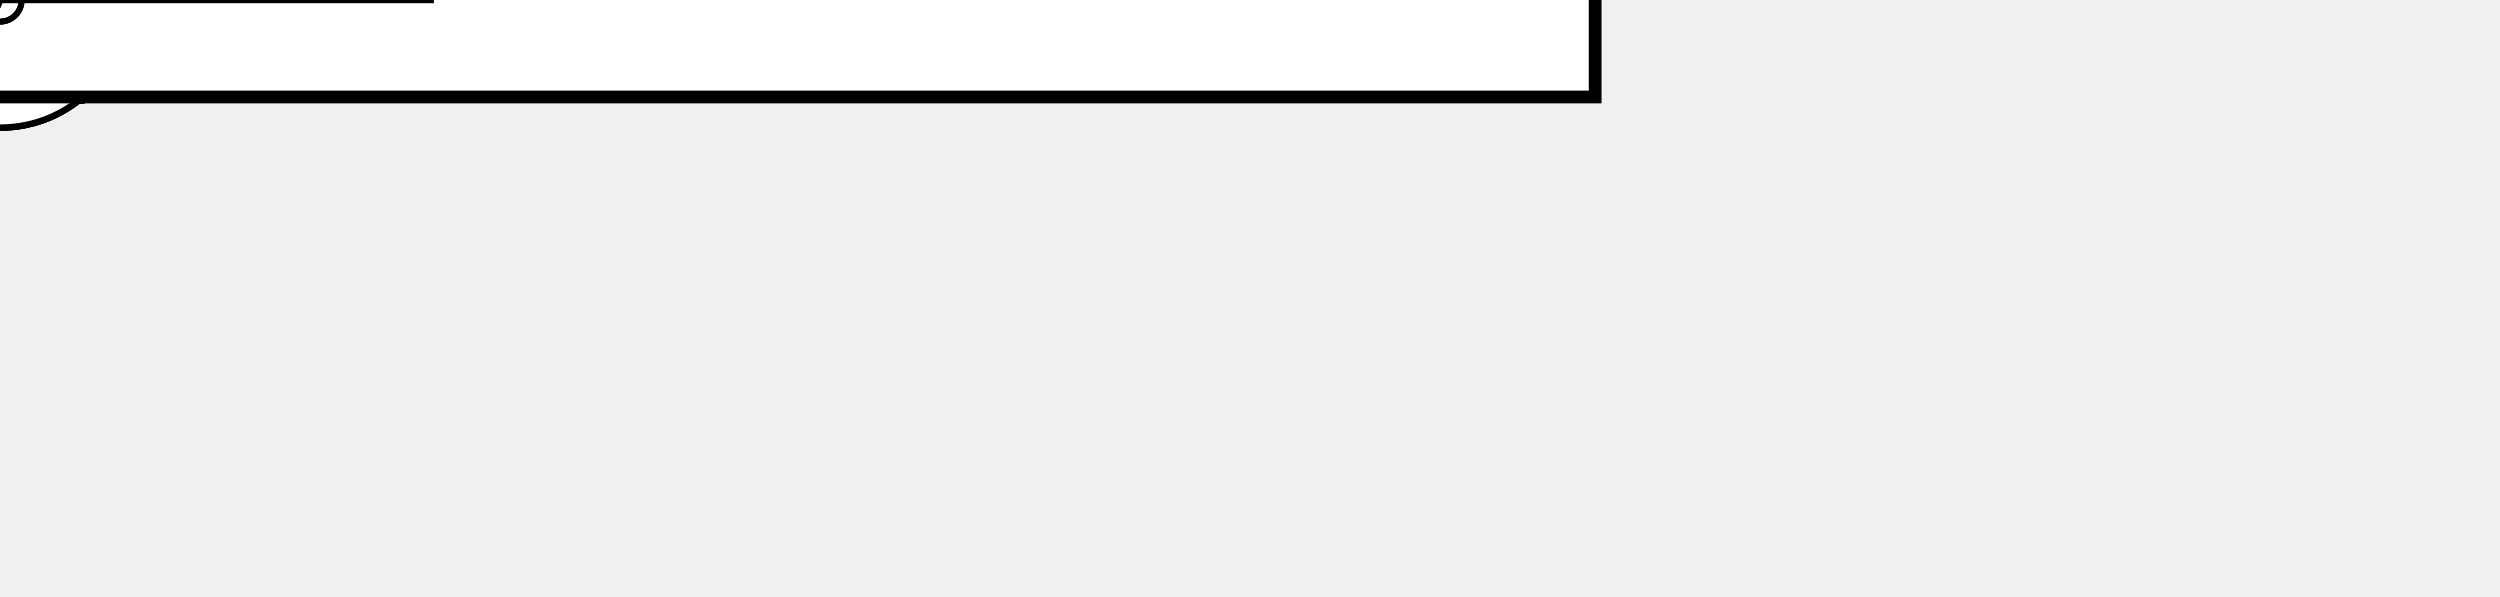
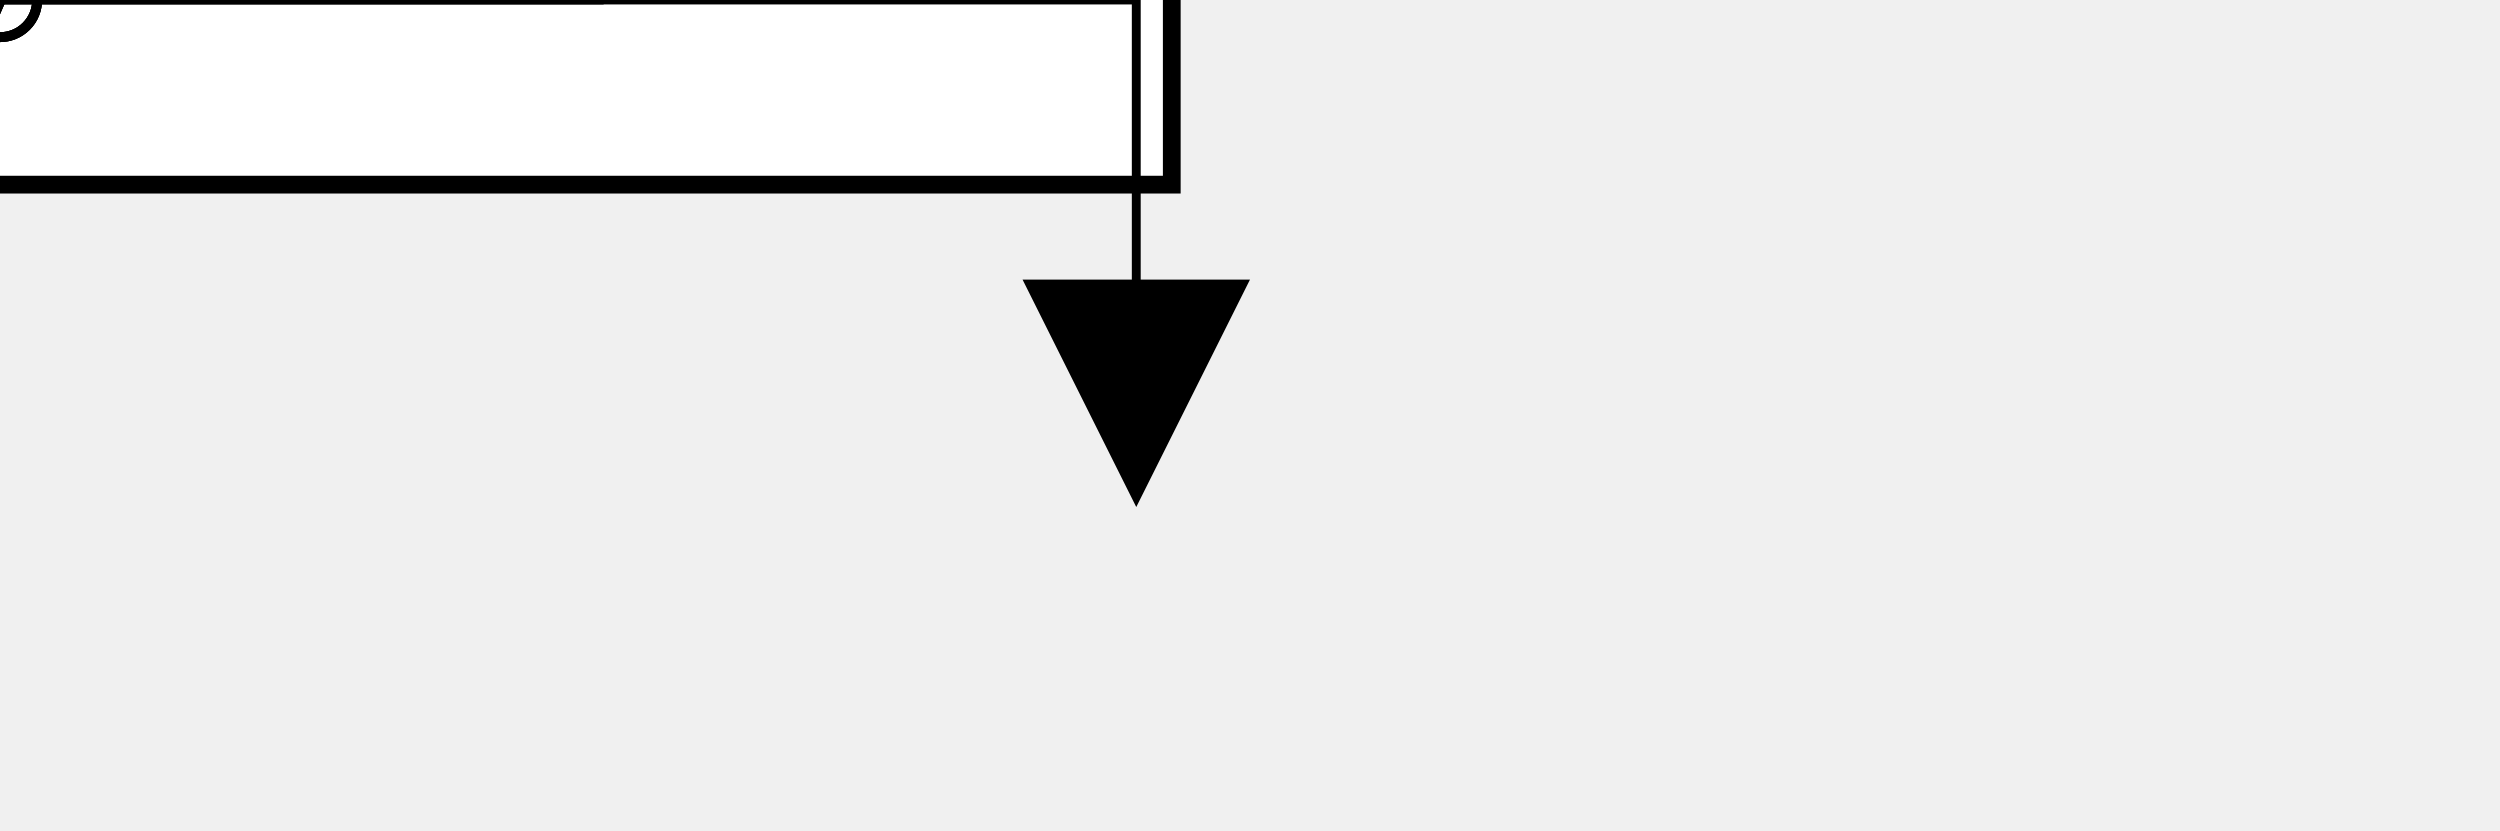
<svg xmlns="http://www.w3.org/2000/svg" baseProfile="full" version="1.1">
  <g id="rectangle-tag">
    <rect x="-6" y="-2.5" width="12" height="5" fill="white" stroke="black" style="stroke-width: 0.25;" />
  </g>
  <g id="triangle-tag">
    <path style="fill: white; stroke: black; stroke-width: 0.25;" d="M 3.1409425e-7,-7.107 5.765,2.878 l -11.53,-6e-7 z" />
  </g>
  <g id="hexagon-tag">
    <path style="fill: white; stroke: black; stroke-width: 0.25;" d="m 0.016,-6.058 5.234,3.837 -2.031,6.163 c 0,0 -6.489,-0.027 -6.489,-0.027 l -1.979,-6.18 5.266,-3.792" />
  </g>
  <g id="capsule-tag">
    <rect x="-6" y="-2.5" width="12" height="5" rx="2.5" ry="2.5" fill="white" stroke="black" style="stroke-width: 0.25;" />
  </g>
  <g id="circle-tag">
    <circle r="5" fill="white" stroke="black" style="stroke-width: 0.25;" />
  </g>
  <g id="door-tag">
    <circle r="5" fill="white" stroke="black" style="stroke-width: 0.25;" />
    <text y="-1.75" class="regular" text-anchor="middle" dominant-baseline="middle" data-type="text-template" />
    <line x1="-5" x2="5" style="stroke: black; stroke-width: 0.25;" />
    <text y="2.5" class="regular" text-anchor="middle" dominant-baseline="middle" data-type="text-template" />
  </g>
  <g id="window-tag">
    <path style="fill: white; stroke: black; stroke-width: 0.25;" d="m 0.016,-6.058 5.234,3.837 -2.031,6.163 c 0,0 -6.489,-0.027 -6.489,-0.027 l -1.979,-6.18 5.266,-3.792" />
  </g>
  <g id="space-tag">
    <text font-size="5.78px" text-anchor="left" dominant-baseline="middle" data-type="text-template" />
    <text y="3.5" class="small" text-anchor="left" dominant-baseline="middle" data-type="text-template" />
    <text y="7" class="small" text-anchor="left" dominant-baseline="middle" data-type="text-template" />
  </g>
  <g id="spot-elevation">
    <path style="fill: white; stroke: black; stroke-width: 0.5;" d="M 0,-2 0,2 M -2,0 2,0" />
  </g>
  <g id="elevation-arrow">
    <path style="fill: black;" d="M -7.071 0 0 -7.071 7.071 0" />
  </g>
  <g id="elevation-tag">
    <circle r="5" fill="white" stroke="black" style="stroke-width: 0.25;" />
    <line x1="-5" y1="0" x2="5" y2="0" style="stroke: black; stroke-width: 0.25;" />
  </g>
  <g id="section-arrow">
    <path style="fill: black;" d="M -3 0 L 0 -4 L 3 0" />
  </g>
  <g id="setout-tag">
    <circle fill="white" stroke="black" r="2.5" style="stroke-width: 0.5" />
    <path d="M 0 0 L -2.5 0 A 2.5 2.5 0 0 1 0 -2.5 Z" fill="black" />
    <path d="M 0 0 L 2.5 0 A 2.5 2.5 0 0 1 0 2.5 Z" fill="black" />
    <text x="3" y="-8" class="small" text-anchor="start" dominant-baseline="auto" data-type="text-template" />
    <text x="3" y="-4" class="regular" text-anchor="start" dominant-baseline="auto" data-type="text-template" />
  </g>
  <g id="setout-point">
    <circle fill="white" stroke="black" r="2.5" style="stroke-width: 0.5" />
    <path d="M 0 0 L -2.5 0 A 2.5 2.5 0 0 1 0 -2.5 Z" fill="black" />
    <path d="M 0 0 L 2.5 0 A 2.5 2.5 0 0 1 0 2.5 Z" fill="black" />
  </g>
  <g id="control-point">
    <path style="fill: white; stroke: black; stroke-width: 0.5;" d="M 2.286,1.48 H -1.0000316e-7 -2.286 L -1.143,-0.5 -1.0000316e-7,-2.48 1.143,-0.5 Z" />
    <circle r="0.5" fill="black" stroke="black" style="stroke-width: 0.25;" />
  </g>
  <g id="traverse-point">
    <path style="fill: white; stroke: black; stroke-width: 0.5;" d="M -2,-2 2,2 M -2,2 2,-2" />
  </g>
  <g id="dot">
    <circle r="1" fill="black" stroke="black" style="stroke-width: 0.25;" />
  </g>
  <g id="g10" transform="translate(-5.5, 2.6) scale(-0.01, 0.01) rotate(180)">
    <path d="M 0,0 V 526.43 H 1133.86 V 0 H 0" style="fill:#00a650;fill-opacity:1;fill-rule:nonzero;stroke:none" id="path12" />
    <path d="M 650.906,77.981 786.453,211.008 H 677.859 V 430.012 H 623.953 V 211.008 H 513.805 L 650.906,77.981" style="fill:#ffffff;fill-opacity:1;fill-rule:nonzero;stroke:none" id="path14" />
    <path d="M 1076.02,78.84 V 433.82 H 872.656 V 78.84 h 203.364" style="fill:#ffffff;fill-opacity:1;fill-rule:nonzero;stroke:none" id="path16" />
    <path d="m 355.508,117.063 v 72.617 l -75.203,75.199 21.879,21.875 46.015,-46.012 c 5.016,-5.019 13.141,-5.019 18.156,0 l 12.102,12.102 c 5.012,5.008 5.012,13.133 0,18.148 l -46.019,46.02 32.406,32.406 v 11.613 c 5.609,-2.222 11.715,-3.457 18.117,-3.457 27.176,0 49.203,22.031 49.203,49.203 0,27.18 -22.027,49.203 -49.203,49.203 -27.18,0 -49.211,-22.023 -49.211,-49.203 0,-4.711 0.68,-9.265 1.918,-13.578 H 197.297 l -59.332,-59.336 c -5.012,-5.011 -5.012,-13.14 0,-18.156 l 12.101,-12.098 c 5.016,-5.011 13.141,-5.011 18.157,0 l 46.797,46.797 h 34.582 L 144.488,245.293 H 70.68 c -7.09,0 -12.836,-5.75 -12.836,-12.84 v -25.668 c 0,-7.097 5.746,-12.84 12.836,-12.84 H 209.371 L 244,228.574 304.16,168.41 V 83.281 c 0,-7.09 5.746,-12.832 12.844,-12.832 h 25.668 c 7.09,0 12.836,5.742 12.836,12.832 v 33.782" style="fill:#ffffff;fill-opacity:1;fill-rule:nonzero;stroke:none" id="path18" />
  </g>
  <g id="c1" transform="translate(-7.15,-9.1) scale(0.06)">
    <path style="fill:#000000;stroke:#000000;stroke-width:4;stroke-dasharray:none;stroke-opacity:1" d="M 78.47,152.873 H 161.033 Z" id="path1" />
    <path style="fill:#000000;stroke:#000000;stroke-width:4;stroke-dasharray:none;stroke-opacity:1" d="m 90.317,182.034 58.508,-58.254 z" id="path1-8" />
    <path style="fill:#000000;stroke:#000000;stroke-width:4;stroke-dasharray:none;stroke-opacity:1" d="m 120.333,194.67 -0.822,-82.56 z" id="path1-0" />
    <path style="fill:#000000;stroke:#000000;stroke-width:4;stroke-dasharray:none;stroke-opacity:1" d="M 149.375,182.533 90.541,124.608 Z" id="path1-8-0" />
    <circle style="fill:none;stroke:#000000;stroke-width:4;stroke-dasharray:none;stroke-opacity:1" id="path2" cx="119.906" cy="153.381" r="41.451" />
  </g>
  <g id="hwa" transform=" translate(-7.15,-9.1) scale(0.06)">
    <path style="fill:#000000;stroke:#000000;stroke-width:4;stroke-dasharray:none;stroke-opacity:1" d="M 78.47,152.873 H 161.033 Z" id="path1" />
    <path style="fill:#000000;stroke:#000000;stroke-width:4;stroke-dasharray:none;stroke-opacity:1" d="m 120.333,194.67 -0.822,-82.56 z" id="path1-0" />
    <circle style="fill:none;stroke:#000000;stroke-width:4;stroke-dasharray:none;stroke-opacity:1" id="path2" cx="119.906" cy="153.381" r="20.451" />
  </g>
  <g id="son_uit" transform="translate(2, -4) scale(1.5)">
    <path d="M0 0H4ZL2 4 4 0H0" style="fill:#000000;fill-rule:nonzero;stroke:#000000; stroke-width:0.25;" id="path1" />
    <path d="M0 0H2ZL2 4V0" style="fill:#ffffff;fill-rule:nonzero;stroke:#000000; stroke-width:0.25;" id="path2" />
  </g>
  <g id="son_nuit" transform="translate(2, -4) scale(1.5)">
    <path d="M0 0H4ZL2 4 4 0H0" style="fill:#ffffff;fill-rule:nonzero;stroke:#000000; stroke-width:0.25;" id="path1" />
  </g>
  <g id="son_kl_uit" transform="translate(2, -4) scale(1.5)">
    <path d="M0 0H4ZL2 4 4 0M4 4H0" style="fill:#000000;fill-rule:nonzero;stroke:#000000; stroke-width:0.25;" id="path1" />
    <path d="M0 0H2ZL2 4V0" style="fill:#ffffff;fill-rule:nonzero;stroke:#000000; stroke-width:0.25;" id="path2" />
  </g>
  <g id="son_kl_nuit" transform="translate(2, -4) scale(1.5)">
    <path d="M0 0H4ZL2 4 4 0M4 4H0" style="fill:#ffffff;fill-rule:nonzero;stroke:#000000; stroke-width:0.25;" id="path1" />
  </g>
  <g id="kol_bov" transform="translate(0, 1.25) scale(1.5)">
    <path d="M8 0H0L-3 6" style="fill:none;stroke:#000000; stroke-width:0.15;" id="path1" />
  </g>
-   <g id="kol_ond" transform="translate(0, -1.25) scale(1.5)">
+   <g id="kol_ond" transform="translate(0, -3.25) scale(1.5)">
    <path d="M8 0H0L-3 6" style="fill:none;stroke:#000000; stroke-width:0.15;" id="path1" />
  </g>
  <g id="pn_1_8">
-     <rect x="-2.5" y="-4.75" width="47.5" height="7.5" fill="white" stroke="black" style="stroke-width: 0.5;" />
+     <rect x="-23.75" y="-3.75" width="47.5" height="7.5" fill="white" stroke="black" style="stroke-width: 0.5;" />
  </g>
  <g id="pn_2_5">
-     <rect x="-3.5" y="-6.6" width="66" height="10.4" fill="white" stroke="black" style="stroke-width: 0.5;" />
+     <rect x="-33" y="-5.2" width="66" height="10.4" fill="white" stroke="black" style="stroke-width: 0.5;" />
  </g>
  <g id="ds_p_l" transform=" translate(0,0) scale(1)">
-     <path d="M17 0H-32V8h3l-3 6-3-6h3" style="fill:none;fill-rule:nonzero;stroke:#000000; stroke-width:0.25;" id="path1" />
+     <path d="M17 0H-32V8" style="fill:none;fill-rule:nonzero;stroke:#000000; stroke-width:0.25;" id="path1" />
+     <path d="M-32 8h3l-3 6-3-6h3" style="fill:black;fill-rule:nonzero;stroke:#000000; stroke-width:0.25;" id="path2" />
  </g>
-   <g id="wapsym" transform=" translate(0,0) scale(0.3)">
-     <path d="M4-5H1M4-9-3 7m1-5A1 1 0 012-2 1 1 0 01-2 2M2-7 5-7" style="fill:none;fill-rule:nonzero;stroke:#000000; stroke-width:0.75;" id="path1" />
+   <g id="ds_p_r" transform=" translate(0,0) scale(-1, 1)">
+     <path d="M17 0H-32V8" style="fill:none;fill-rule:nonzero;stroke:#000000; stroke-width:0.25;" id="path1" />
+     <path d="M-32 8h3l-3 6-3-6h3" style="fill:black;fill-rule:nonzero;stroke:#000000; stroke-width:0.25;" id="path2" />
  </g>
-   <g id="wapsym_ng_1" transform=" translate(0,0) scale(0.3)">
-     <path d="M4-5H1M4-9-3 7m1-5A1 1 0 012-2 1 1 0 01-2 2" style="fill:none;fill-rule:nonzero;stroke:#000000; stroke-width:0.75;" id="path1" />
+   <g id="wapsym" transform=" translate(0,0) scale(0.37)">
+     <path d="M4-5H0M4-9-3 7m1-5A1 1 0 012-2 1 1 0 01-2 2M1-7 5-7" style="fill:none;fill-rule:nonzero;stroke:#000000; stroke-width:0.75;" id="path1" />
  </g>
-   <g id="wapsym_ng_2" transform=" translate(0,0) scale(0.3)">
+   <g id="wapsym_ng_1" transform=" translate(0,0) scale(0.37)">
+     <path d="M4-5H0M4-9-3 7m1-5A1 1 0 012-2 1 1 0 01-2 2" style="fill:none;fill-rule:nonzero;stroke:#000000; stroke-width:0.75;" id="path1" />
+   </g>
+   <g id="wapsym_ng_2" transform=" translate(0,0) scale(0.37)">
    <path d="M2-2M4-9-3 7m1-5A1 1 0 012-2 1 1 0 01-2 2" style="fill:none;fill-rule:nonzero;stroke:#000000; stroke-width:0.75;" id="path1" />
  </g>
</svg>
